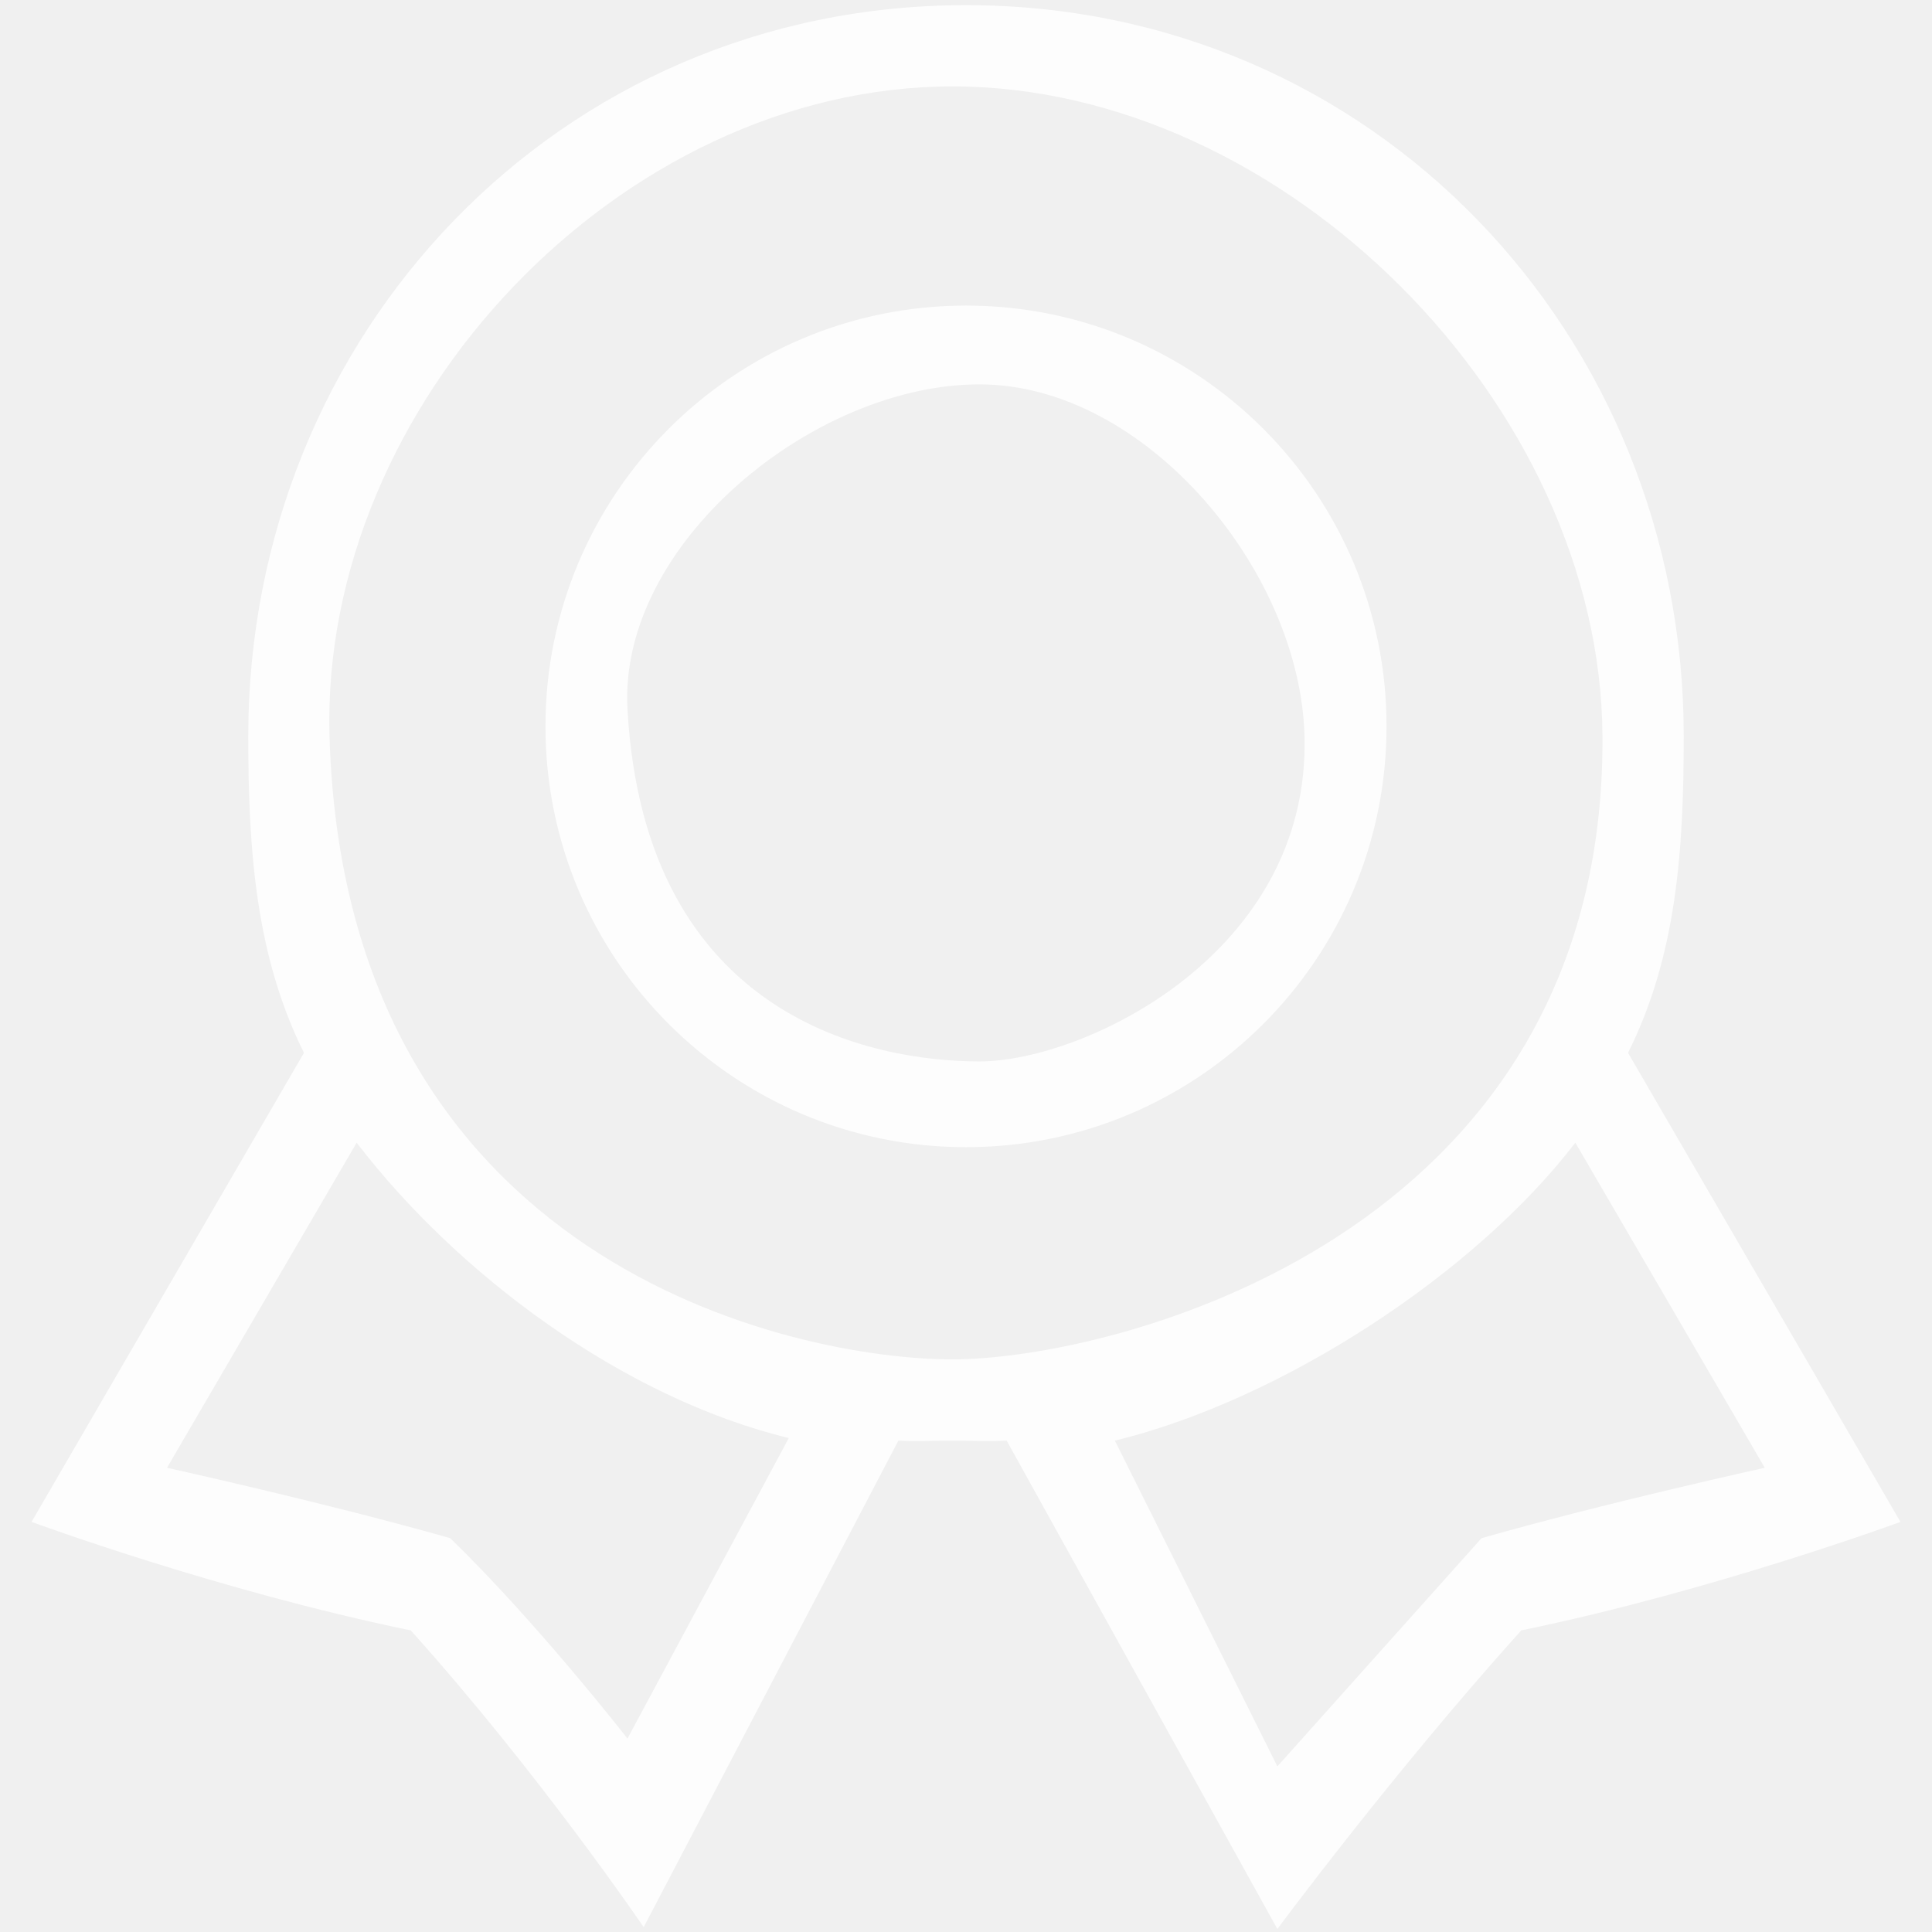
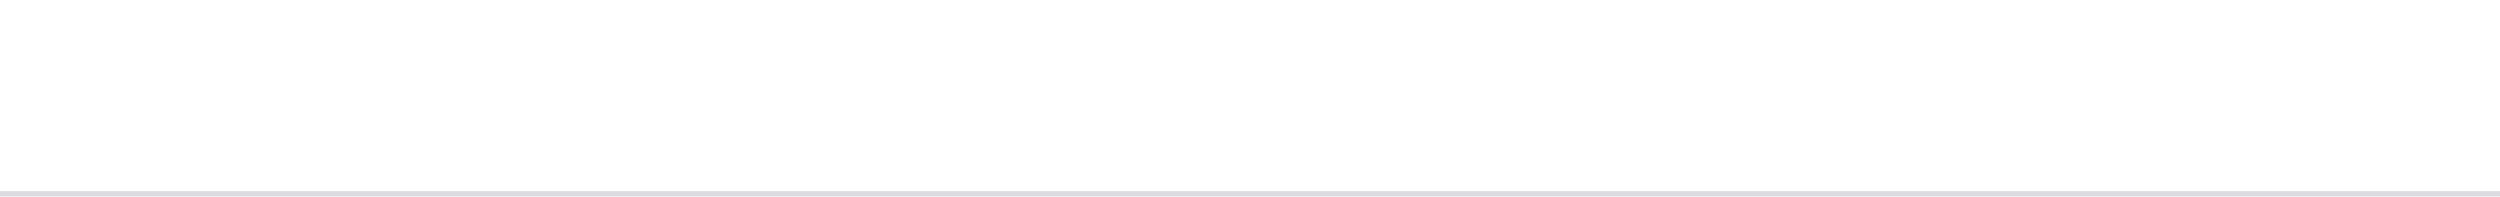
- <svg xmlns="http://www.w3.org/2000/svg" version="1.1" width="18px" height="18px">
-   <g transform="matrix(1 0 0 1 -16 -195 )">
-     <path d="M 17.706 14.179  L 15.168 9.809  C 15.618 8.907  15.687 7.933  15.687 6.86  C 15.687 3.118  12.797 0.048  9 0.048  C 5.203 0.048  2.313 3.118  2.313 6.86  C 2.313 7.933  2.384 8.907  2.832 9.809  L 0.294 14.179  C 0.294 14.179  2.031 14.82  3.827 15.19  C 5.024 16.522  5.997 17.955  5.997 17.955  L 8.37 13.422  C 8.515 13.431  8.727 13.422  8.875 13.422  C 9.022 13.422  9.234 13.431  9.379 13.422  L 11.901 17.972  C 11.901 17.972  12.974 16.522  14.173 15.19  C 15.969 14.82  17.706 14.179  17.706 14.179  Z M 7.349 13.398  L 5.846 16.198  C 5.846 16.198  5.004 15.116  4.195 14.331  C 3.048 14.004  1.556 13.675  1.556 13.675  L 3.323 10.646  C 4.258 11.867  5.796 13.02  7.349 13.398  Z M 14.93 6.86  C 14.958 11.54  10.352 12.665  8.875 12.665  C 7.397 12.665  3.213 11.78  3.07 6.86  C 2.981 3.767  5.787 0.805  8.875 0.805  C 11.962 0.805  14.913 3.767  14.93 6.86  Z M 13.803 14.331  L 11.901 16.457  L 10.387 13.422  C 11.94 13.044  13.742 11.867  14.677 10.646  L 16.442 13.675  C 16.442 13.675  14.947 14.004  13.803 14.331  Z M 12.918 6.767  C 12.918 4.602  11.163 2.847  9 2.847  C 6.837 2.847  5.082 4.602  5.082 6.767  C 5.082 8.933  6.837 10.688  9 10.688  C 11.163 10.688  12.918 8.933  12.918 6.767  Z M 12.154 6.86  C 12.206 8.887  10.099 9.889  9.125 9.889  C 8.154 9.889  6.008 9.504  5.846 6.609  C 5.759 5.067  7.581 3.581  9.125 3.581  C 10.67 3.581  12.115 5.316  12.154 6.86  Z " fill-rule="nonzero" fill="#ffffff" stroke="none" fill-opacity="0.867" transform="matrix(1 0 0 1 16 195 )" />
+ <svg xmlns="http://www.w3.org/2000/svg" version="1.1" width="510px" height="40px">
+   <g>
+     <path d="M 0 0  L 510 0  L 510 39  L 0 39  L 0 0  Z " fill-rule="nonzero" fill="#ffffff" stroke="none" />
+     <path d="M 510 39.5  L 0 39.5  " stroke-width="1" stroke="#dadce0" fill="none" stroke-opacity="0.996" />
  </g>
</svg>
